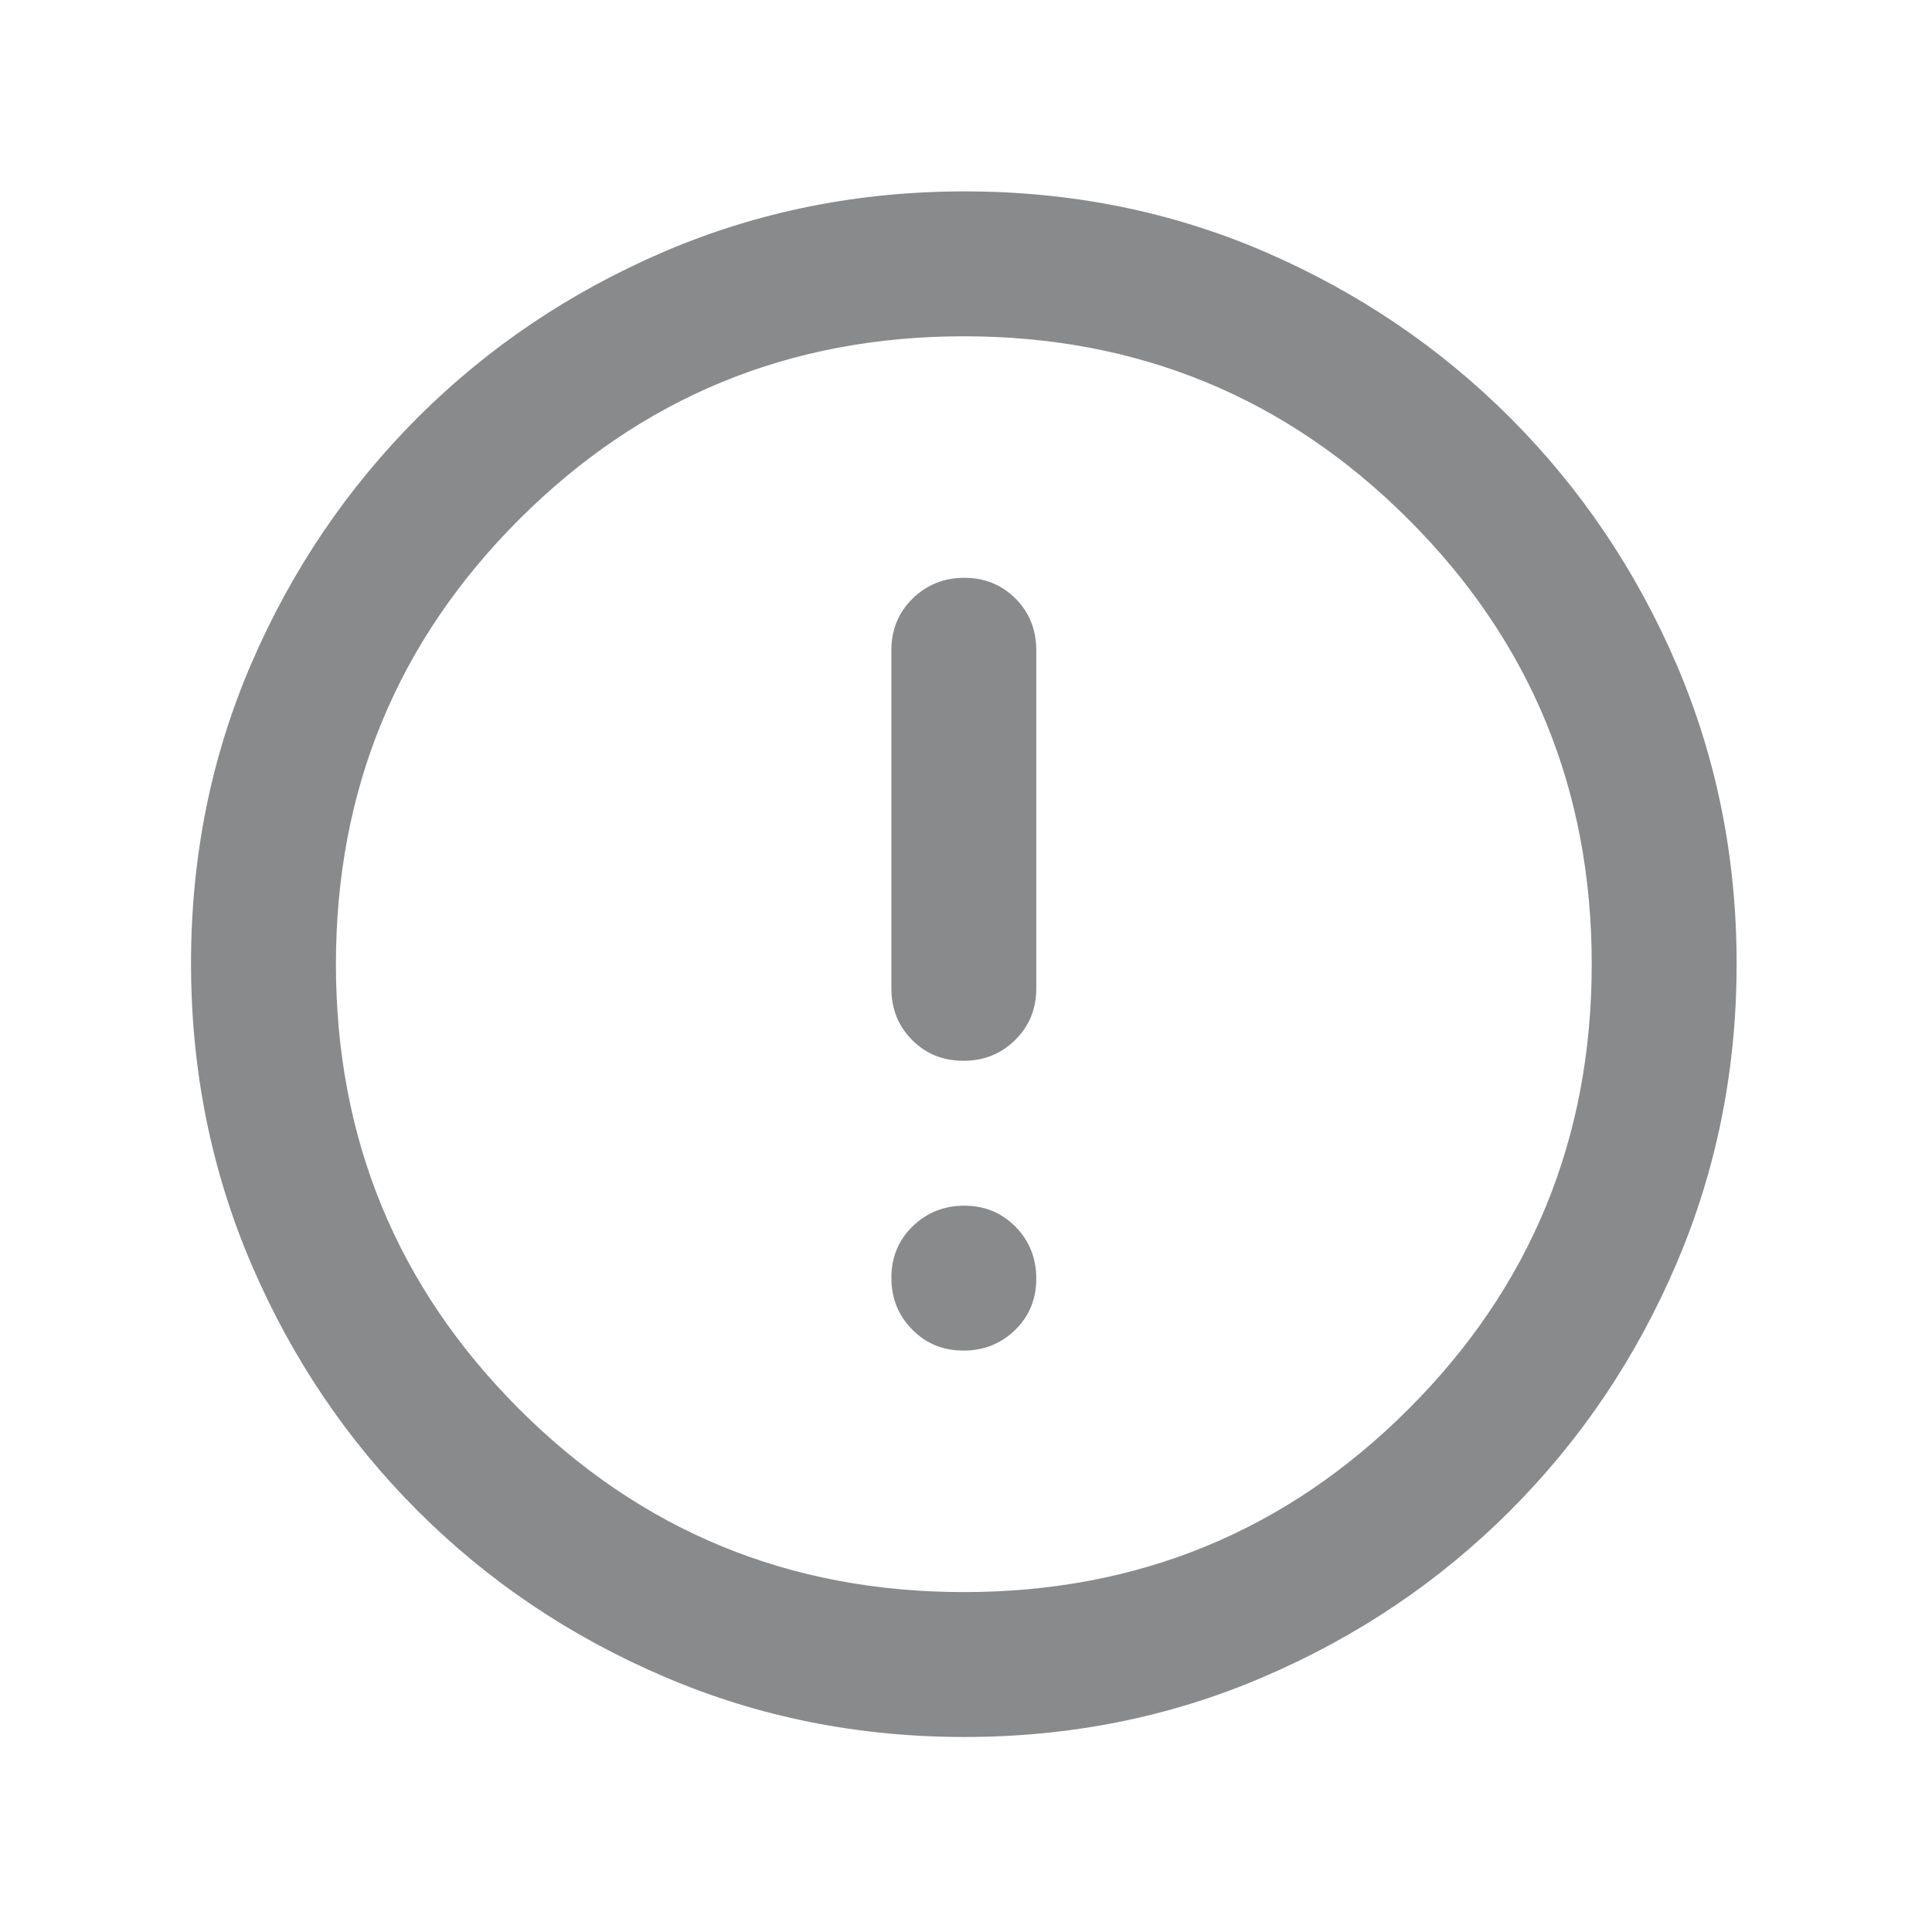
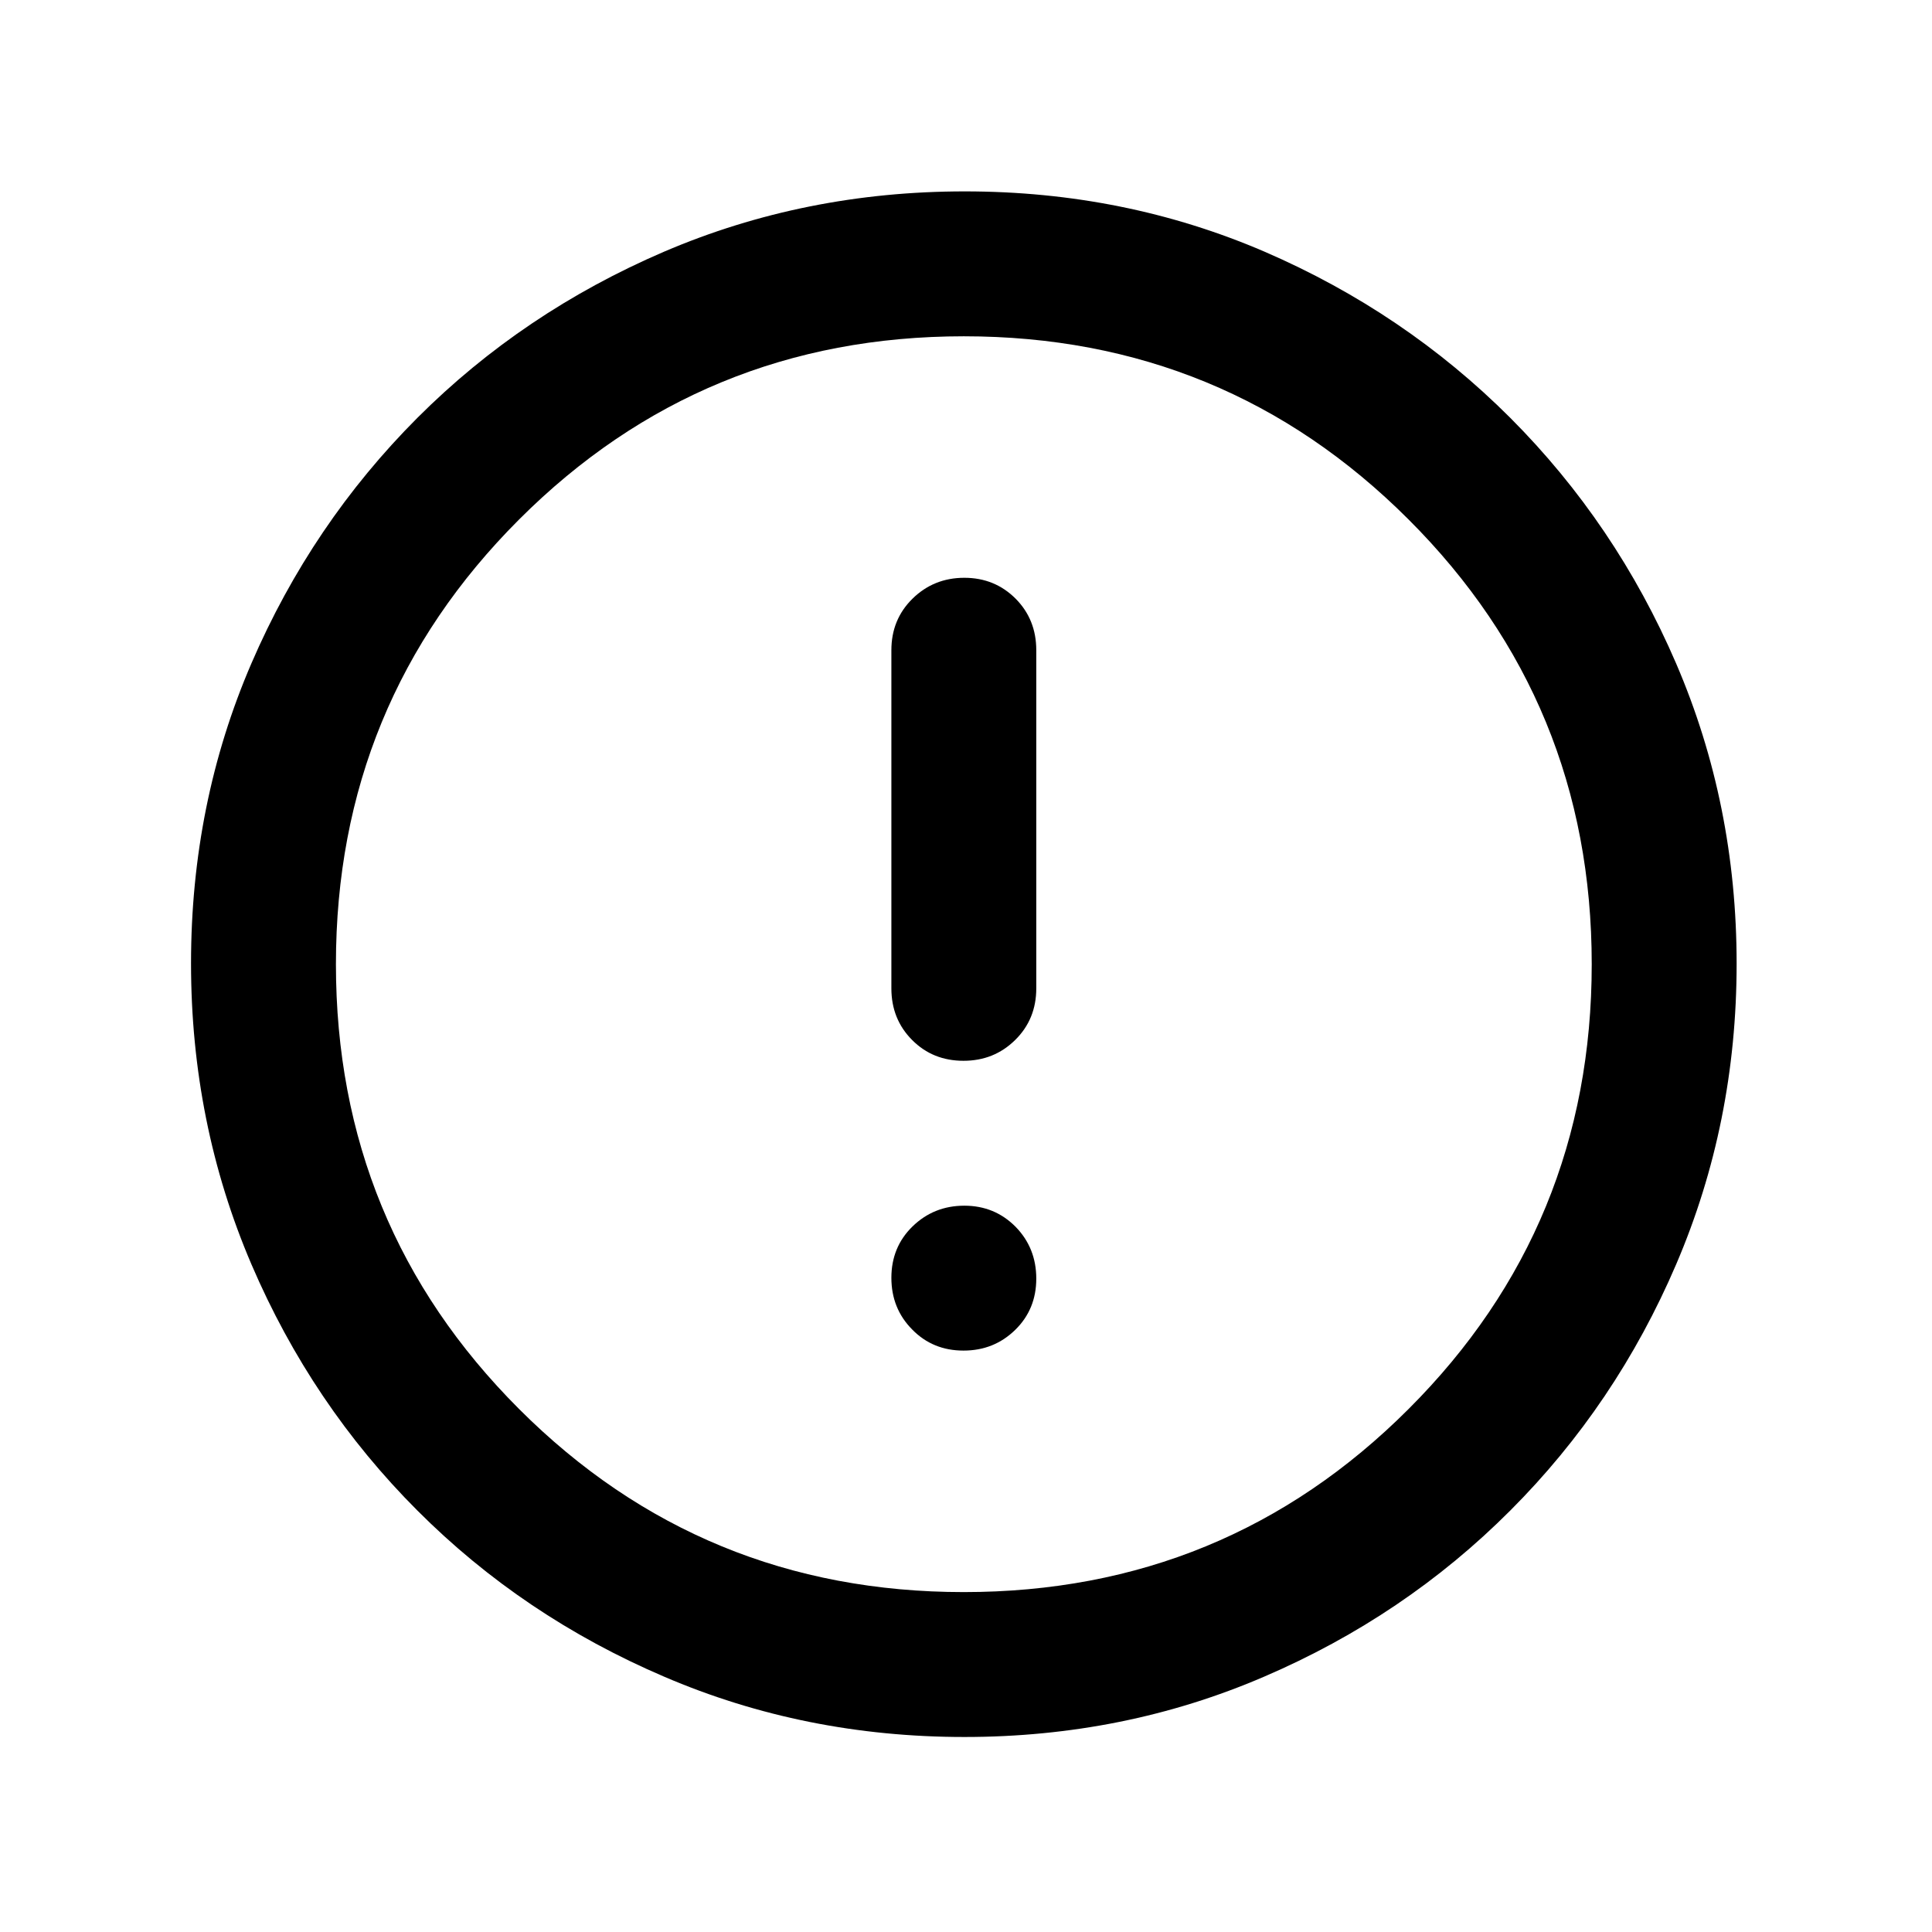
<svg xmlns="http://www.w3.org/2000/svg" width="16" height="16" viewBox="0 0 16 16" fill="none">
-   <path d="M8.407 11.014C8.524 10.9 8.582 10.758 8.582 10.589C8.582 10.42 8.525 10.277 8.411 10.16C8.296 10.044 8.155 9.985 7.986 9.985C7.817 9.985 7.674 10.043 7.557 10.157C7.44 10.271 7.382 10.413 7.382 10.582C7.382 10.751 7.439 10.894 7.554 11.01C7.668 11.127 7.81 11.185 7.979 11.185C8.148 11.185 8.29 11.128 8.407 11.014ZM8.407 8.613C8.524 8.498 8.582 8.355 8.582 8.185V5.385C8.582 5.215 8.525 5.073 8.411 4.958C8.296 4.843 8.155 4.785 7.986 4.785C7.817 4.785 7.674 4.843 7.557 4.958C7.44 5.073 7.382 5.215 7.382 5.385V8.185C7.382 8.355 7.439 8.498 7.554 8.613C7.668 8.728 7.81 8.785 7.979 8.785C8.148 8.785 8.29 8.728 8.407 8.613ZM7.987 14.385C7.106 14.385 6.276 14.219 5.499 13.885C4.721 13.552 4.04 13.094 3.457 12.51C2.874 11.927 2.415 11.247 2.082 10.47C1.749 9.692 1.582 8.862 1.582 7.978C1.582 7.094 1.749 6.266 2.082 5.494C2.415 4.722 2.874 4.044 3.457 3.46C4.04 2.877 4.721 2.419 5.498 2.085C6.275 1.752 7.106 1.585 7.99 1.585C8.873 1.585 9.701 1.752 10.474 2.085C11.246 2.419 11.924 2.877 12.507 3.46C13.09 4.044 13.549 4.723 13.882 5.497C14.215 6.272 14.382 7.1 14.382 7.981C14.382 8.862 14.215 9.691 13.882 10.469C13.549 11.247 13.09 11.927 12.507 12.51C11.924 13.094 11.245 13.552 10.47 13.885C9.695 14.219 8.867 14.385 7.987 14.385ZM7.982 13.185C9.426 13.185 10.654 12.68 11.665 11.669C12.677 10.658 13.182 9.43 13.182 7.985C13.182 6.541 12.677 5.313 11.665 4.302C10.654 3.291 9.426 2.785 7.982 2.785C6.538 2.785 5.31 3.291 4.299 4.302C3.288 5.313 2.782 6.541 2.782 7.985C2.782 9.43 3.288 10.658 4.299 11.669C5.31 12.68 6.538 13.185 7.982 13.185Z" fill="#888A8C" />
+   <path d="M8.407 11.014C8.524 10.9 8.582 10.758 8.582 10.589C8.582 10.42 8.525 10.277 8.411 10.16C8.296 10.044 8.155 9.985 7.986 9.985C7.817 9.985 7.674 10.043 7.557 10.157C7.44 10.271 7.382 10.413 7.382 10.582C7.382 10.751 7.439 10.894 7.554 11.01C7.668 11.127 7.81 11.185 7.979 11.185C8.148 11.185 8.29 11.128 8.407 11.014ZM8.407 8.613C8.524 8.498 8.582 8.355 8.582 8.185V5.385C8.582 5.215 8.525 5.073 8.411 4.958C8.296 4.843 8.155 4.785 7.986 4.785C7.817 4.785 7.674 4.843 7.557 4.958C7.44 5.073 7.382 5.215 7.382 5.385V8.185C7.382 8.355 7.439 8.498 7.554 8.613C7.668 8.728 7.81 8.785 7.979 8.785C8.148 8.785 8.29 8.728 8.407 8.613ZM7.987 14.385C7.106 14.385 6.276 14.219 5.499 13.885C4.721 13.552 4.04 13.094 3.457 12.51C2.874 11.927 2.415 11.247 2.082 10.47C1.749 9.692 1.582 8.862 1.582 7.978C1.582 7.094 1.749 6.266 2.082 5.494C2.415 4.722 2.874 4.044 3.457 3.46C4.04 2.877 4.721 2.419 5.498 2.085C6.275 1.752 7.106 1.585 7.99 1.585C8.873 1.585 9.701 1.752 10.474 2.085C11.246 2.419 11.924 2.877 12.507 3.46C13.09 4.044 13.549 4.723 13.882 5.497C14.215 6.272 14.382 7.1 14.382 7.981C14.382 8.862 14.215 9.691 13.882 10.469C13.549 11.247 13.09 11.927 12.507 12.51C11.924 13.094 11.245 13.552 10.47 13.885C9.695 14.219 8.867 14.385 7.987 14.385ZM7.982 13.185C9.426 13.185 10.654 12.68 11.665 11.669C12.677 10.658 13.182 9.43 13.182 7.985C13.182 6.541 12.677 5.313 11.665 4.302C10.654 3.291 9.426 2.785 7.982 2.785C6.538 2.785 5.31 3.291 4.299 4.302C3.288 5.313 2.782 6.541 2.782 7.985C2.782 9.43 3.288 10.658 4.299 11.669C5.31 12.68 6.538 13.185 7.982 13.185Z" fill="currentColor" />
</svg>
